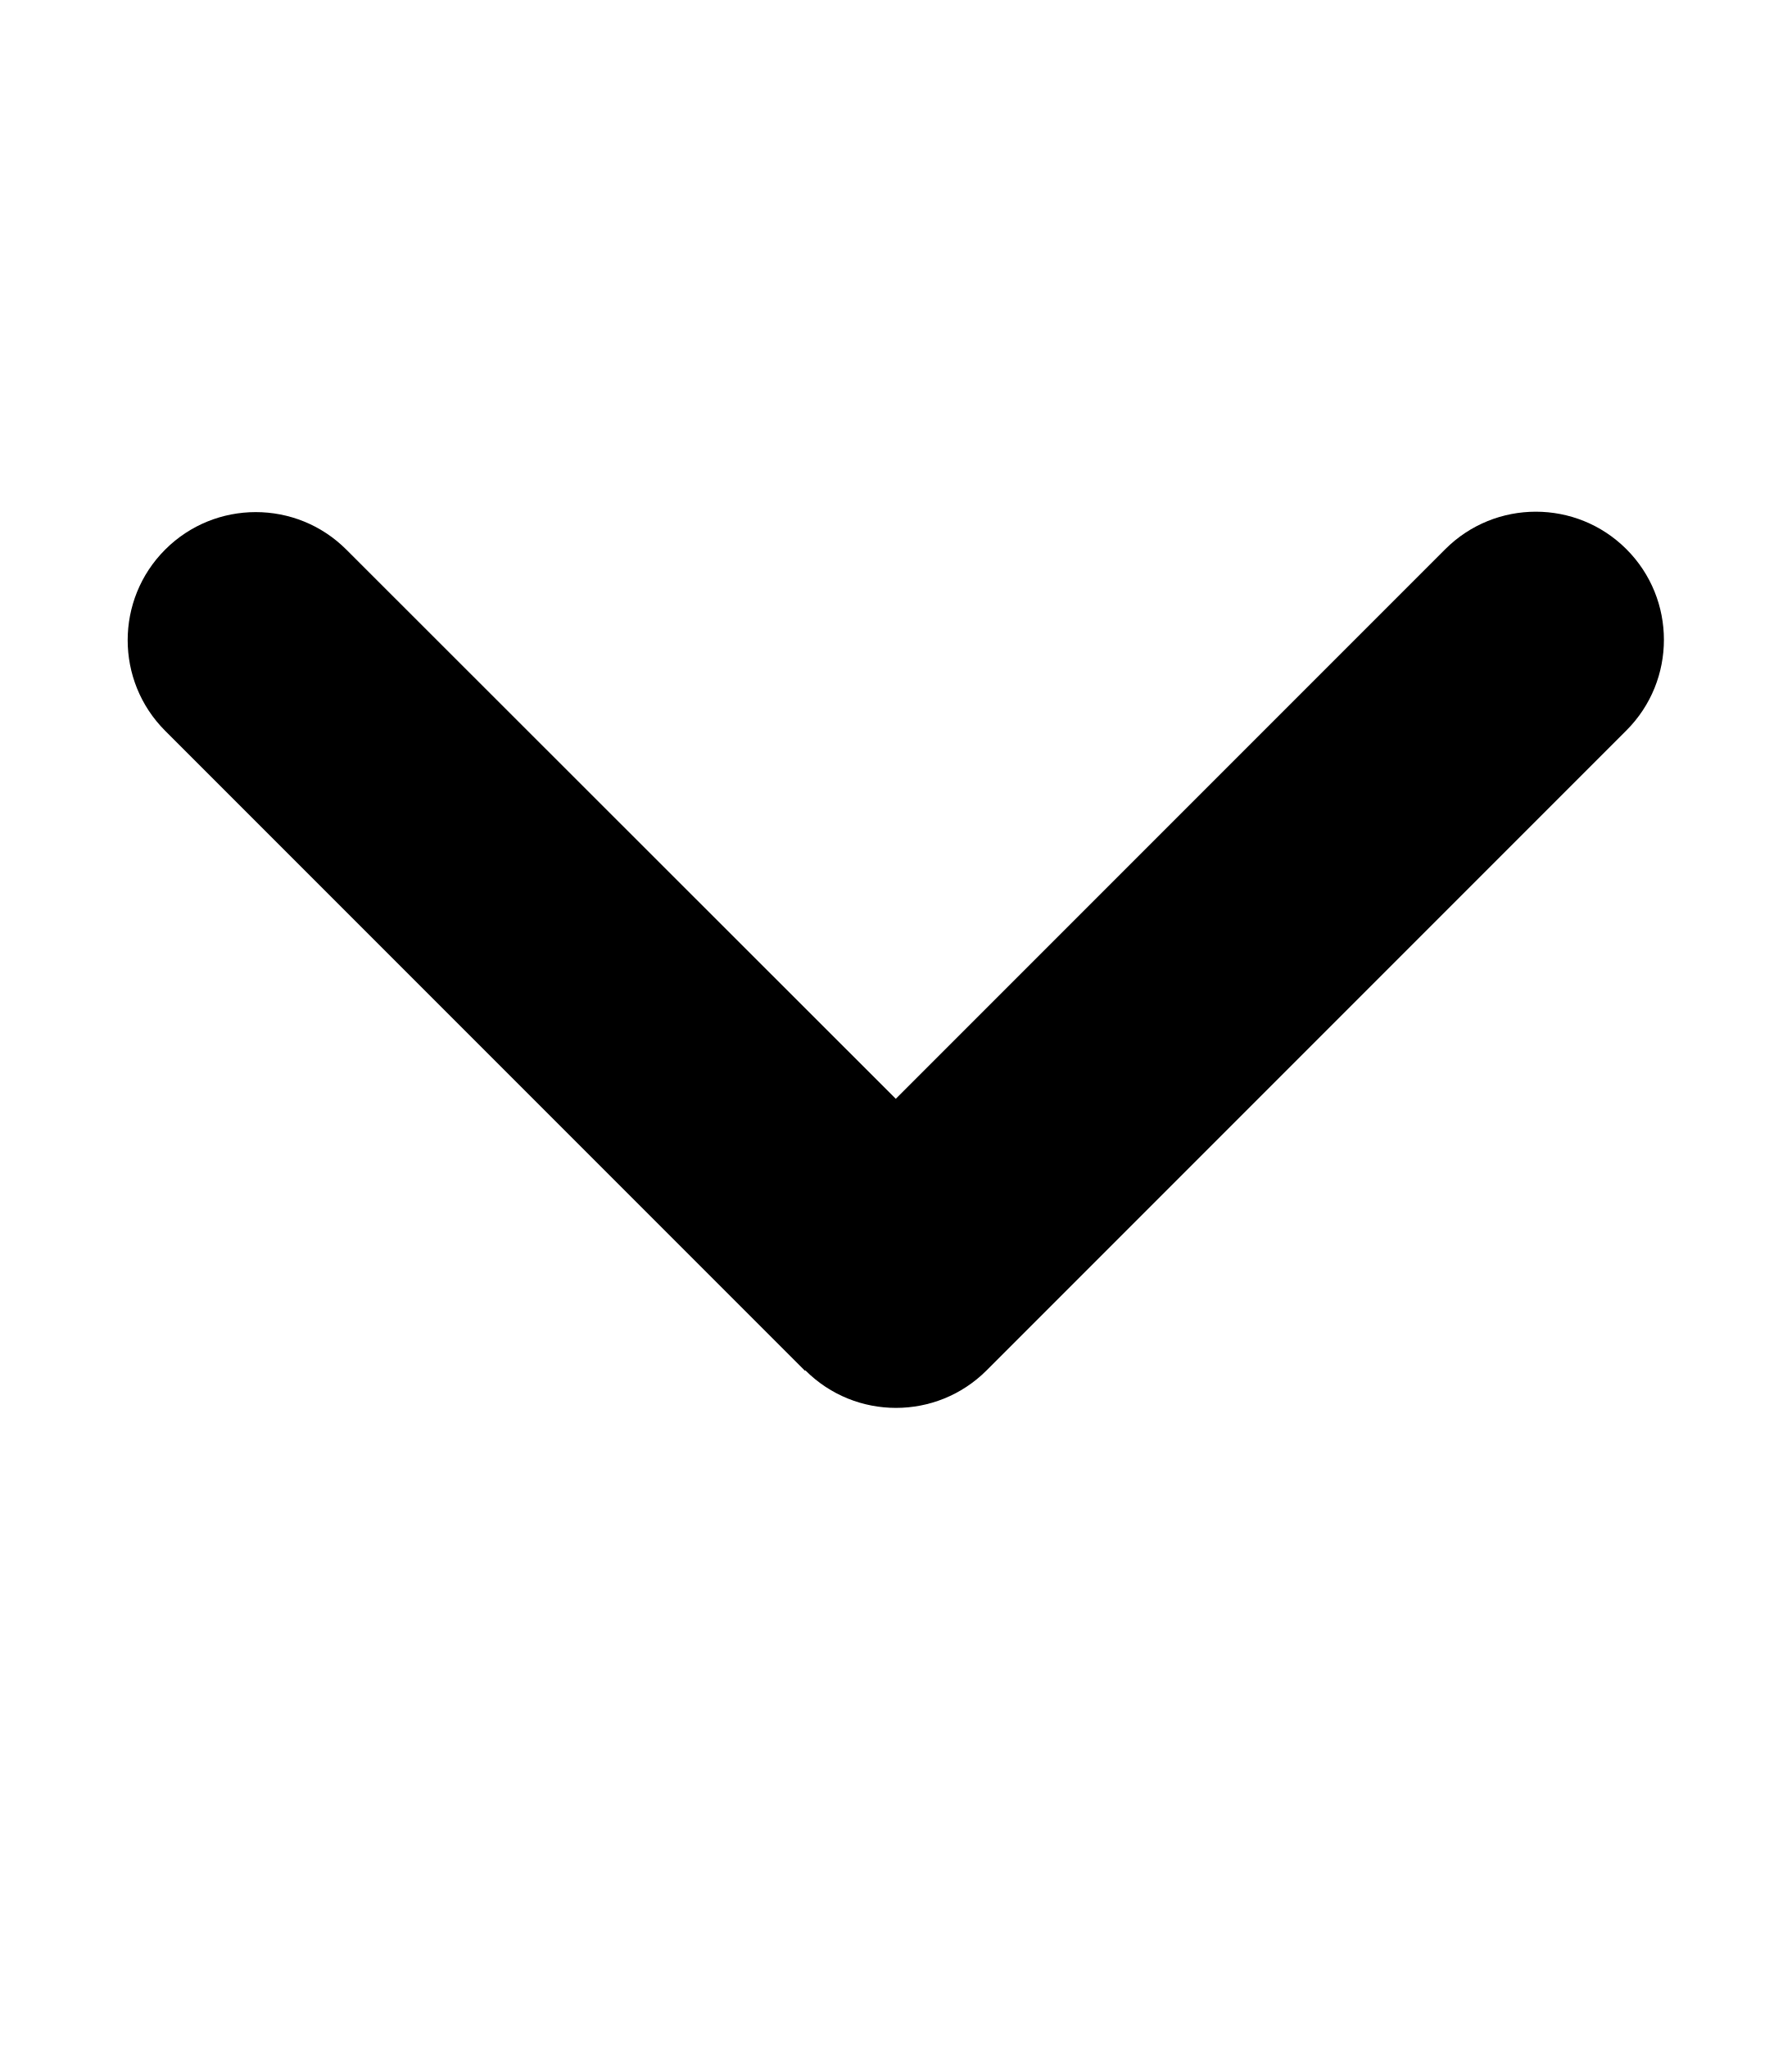
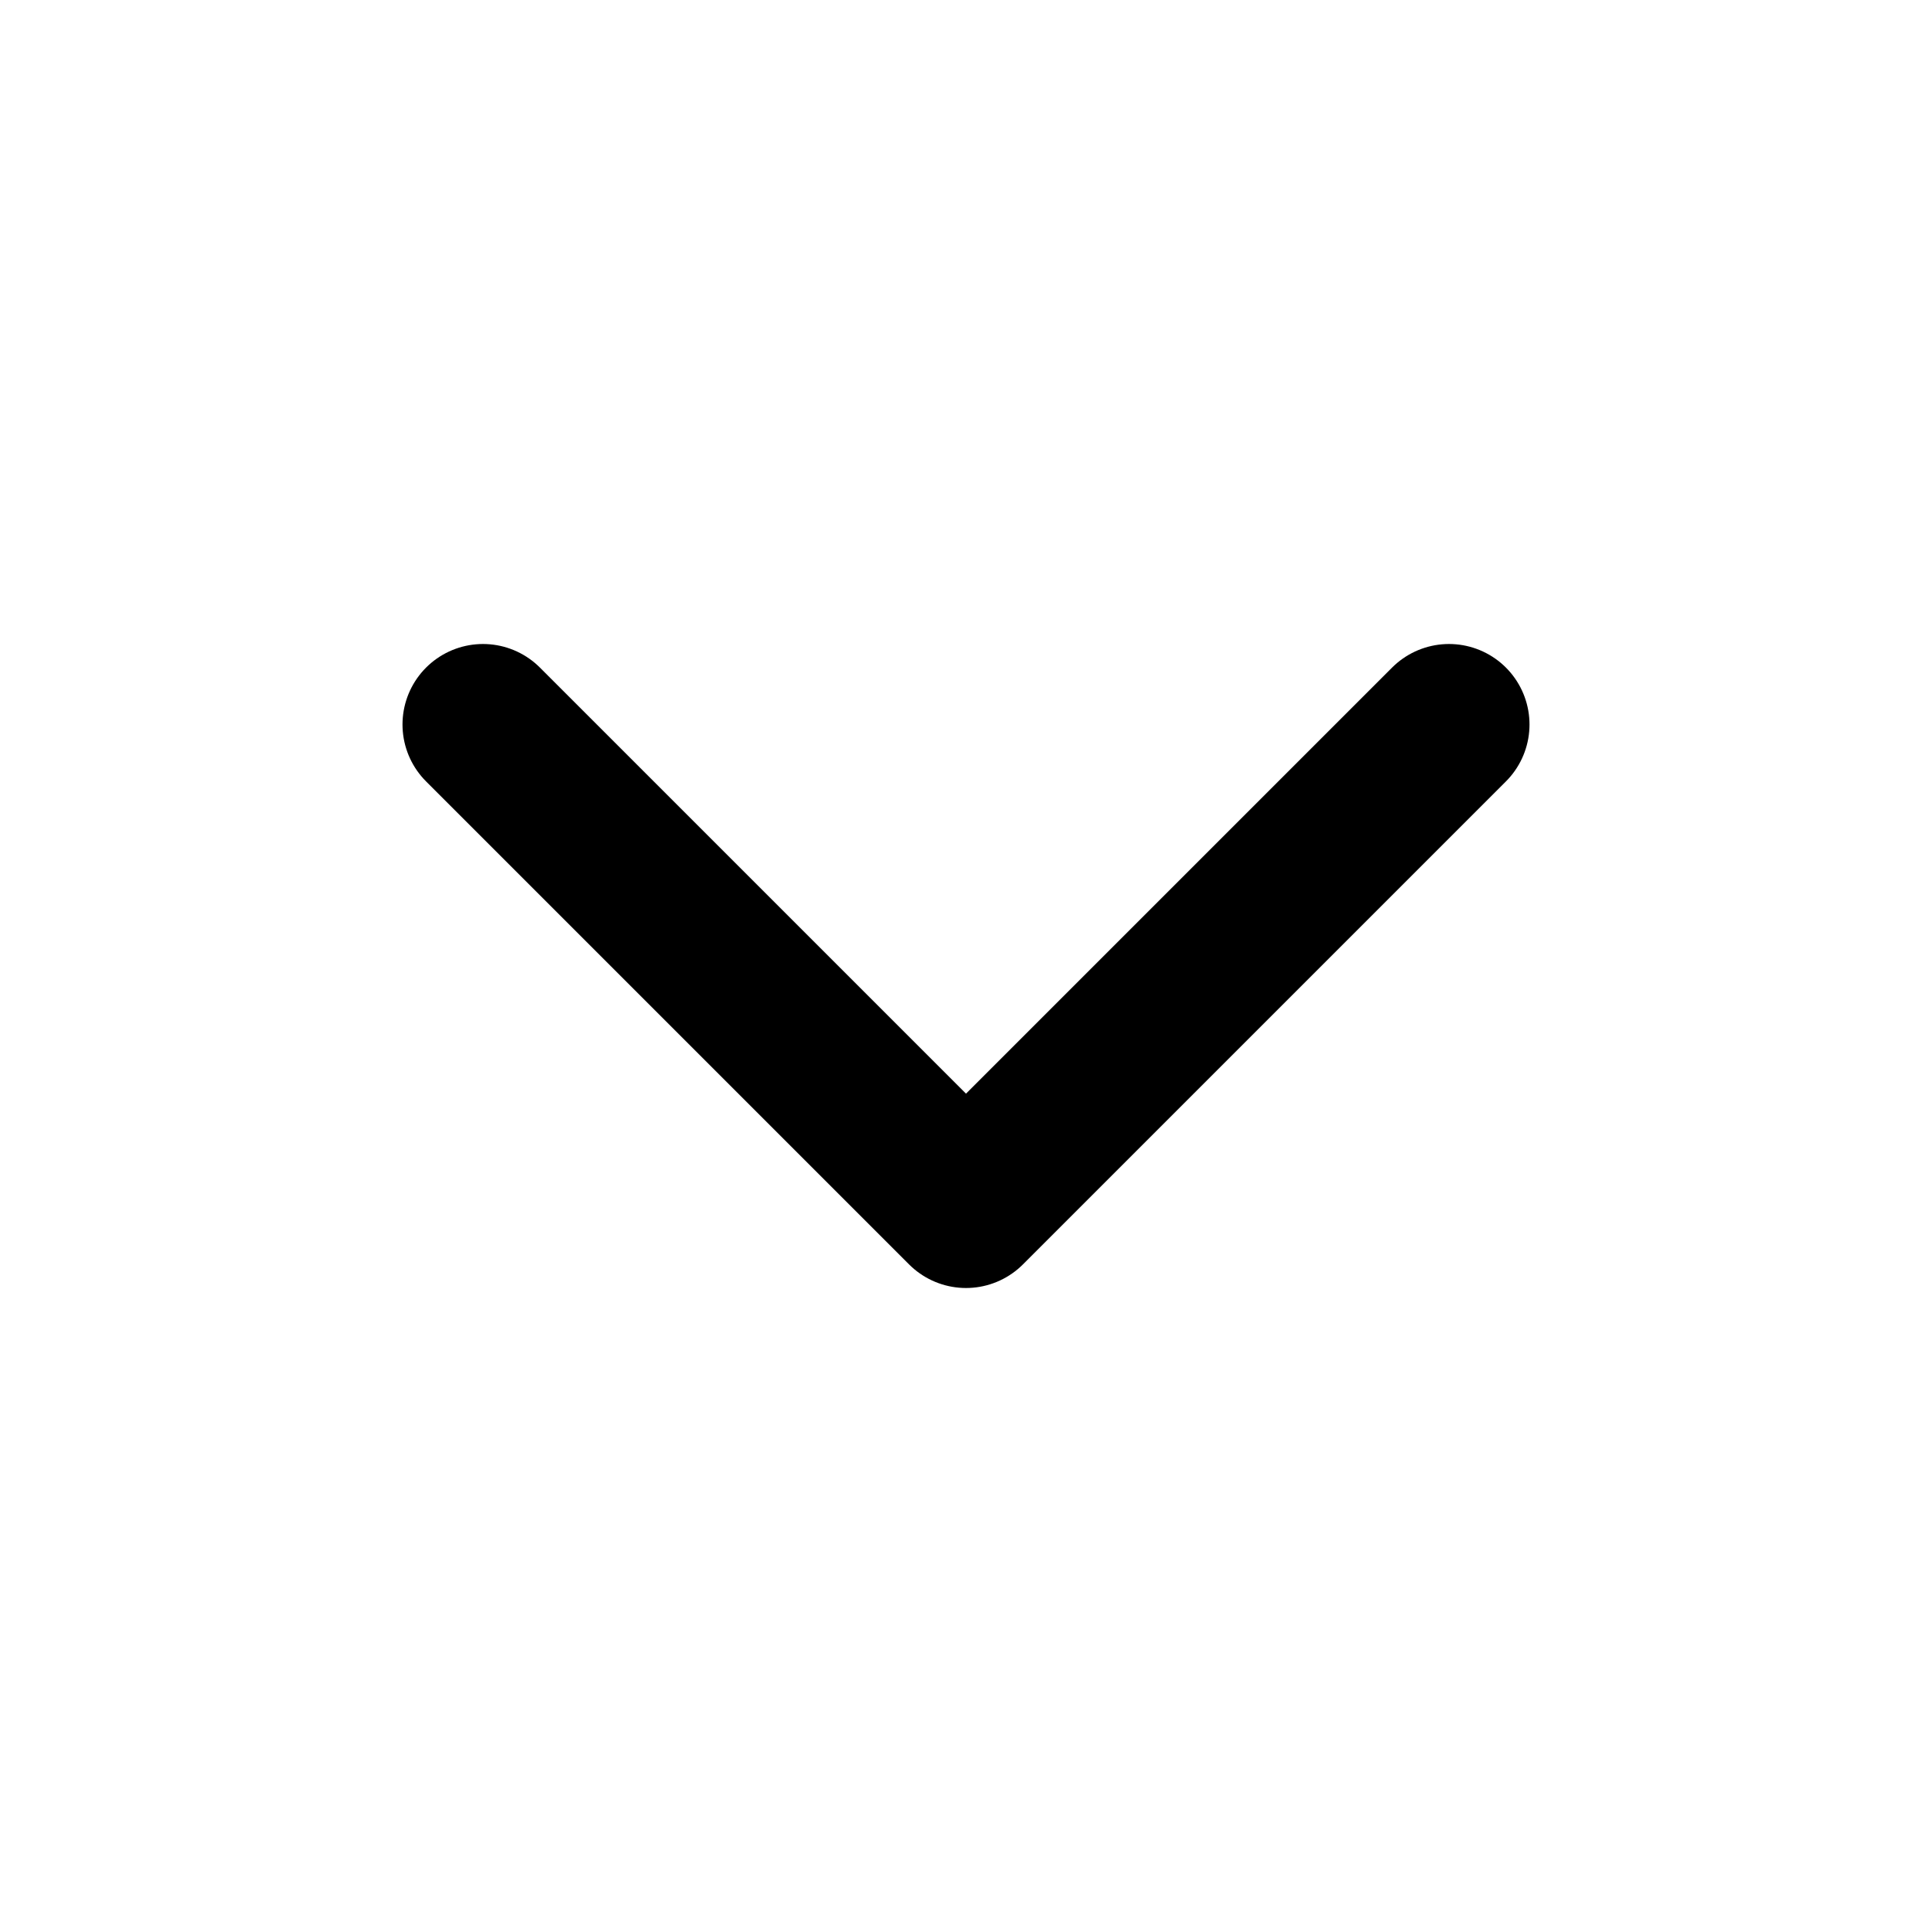
- <svg xmlns="http://www.w3.org/2000/svg" height="1em" viewBox="0 0 448 512">
-   <path fill="currentColor" d="M201.4 342.6c12.5 12.5 32.8 12.5 45.3 0l160-160c12.5-12.5 12.5-32.8 0-45.3s-32.8-12.5-45.3 0L224 274.7 86.6 137.4c-12.5-12.5-32.8-12.5-45.3 0s-12.5 32.8 0 45.3l160 160z" />
+ <svg xmlns="http://www.w3.org/2000/svg" width="24" height="24" viewBox="0 0 24 24" fill="none" stroke="currentColor" stroke-width="2" stroke-linecap="round" stroke-linejoin="round" class="lucide lucide-chevron-down">
+   <path d="m6 9 6 6 6-6" />
</svg>
